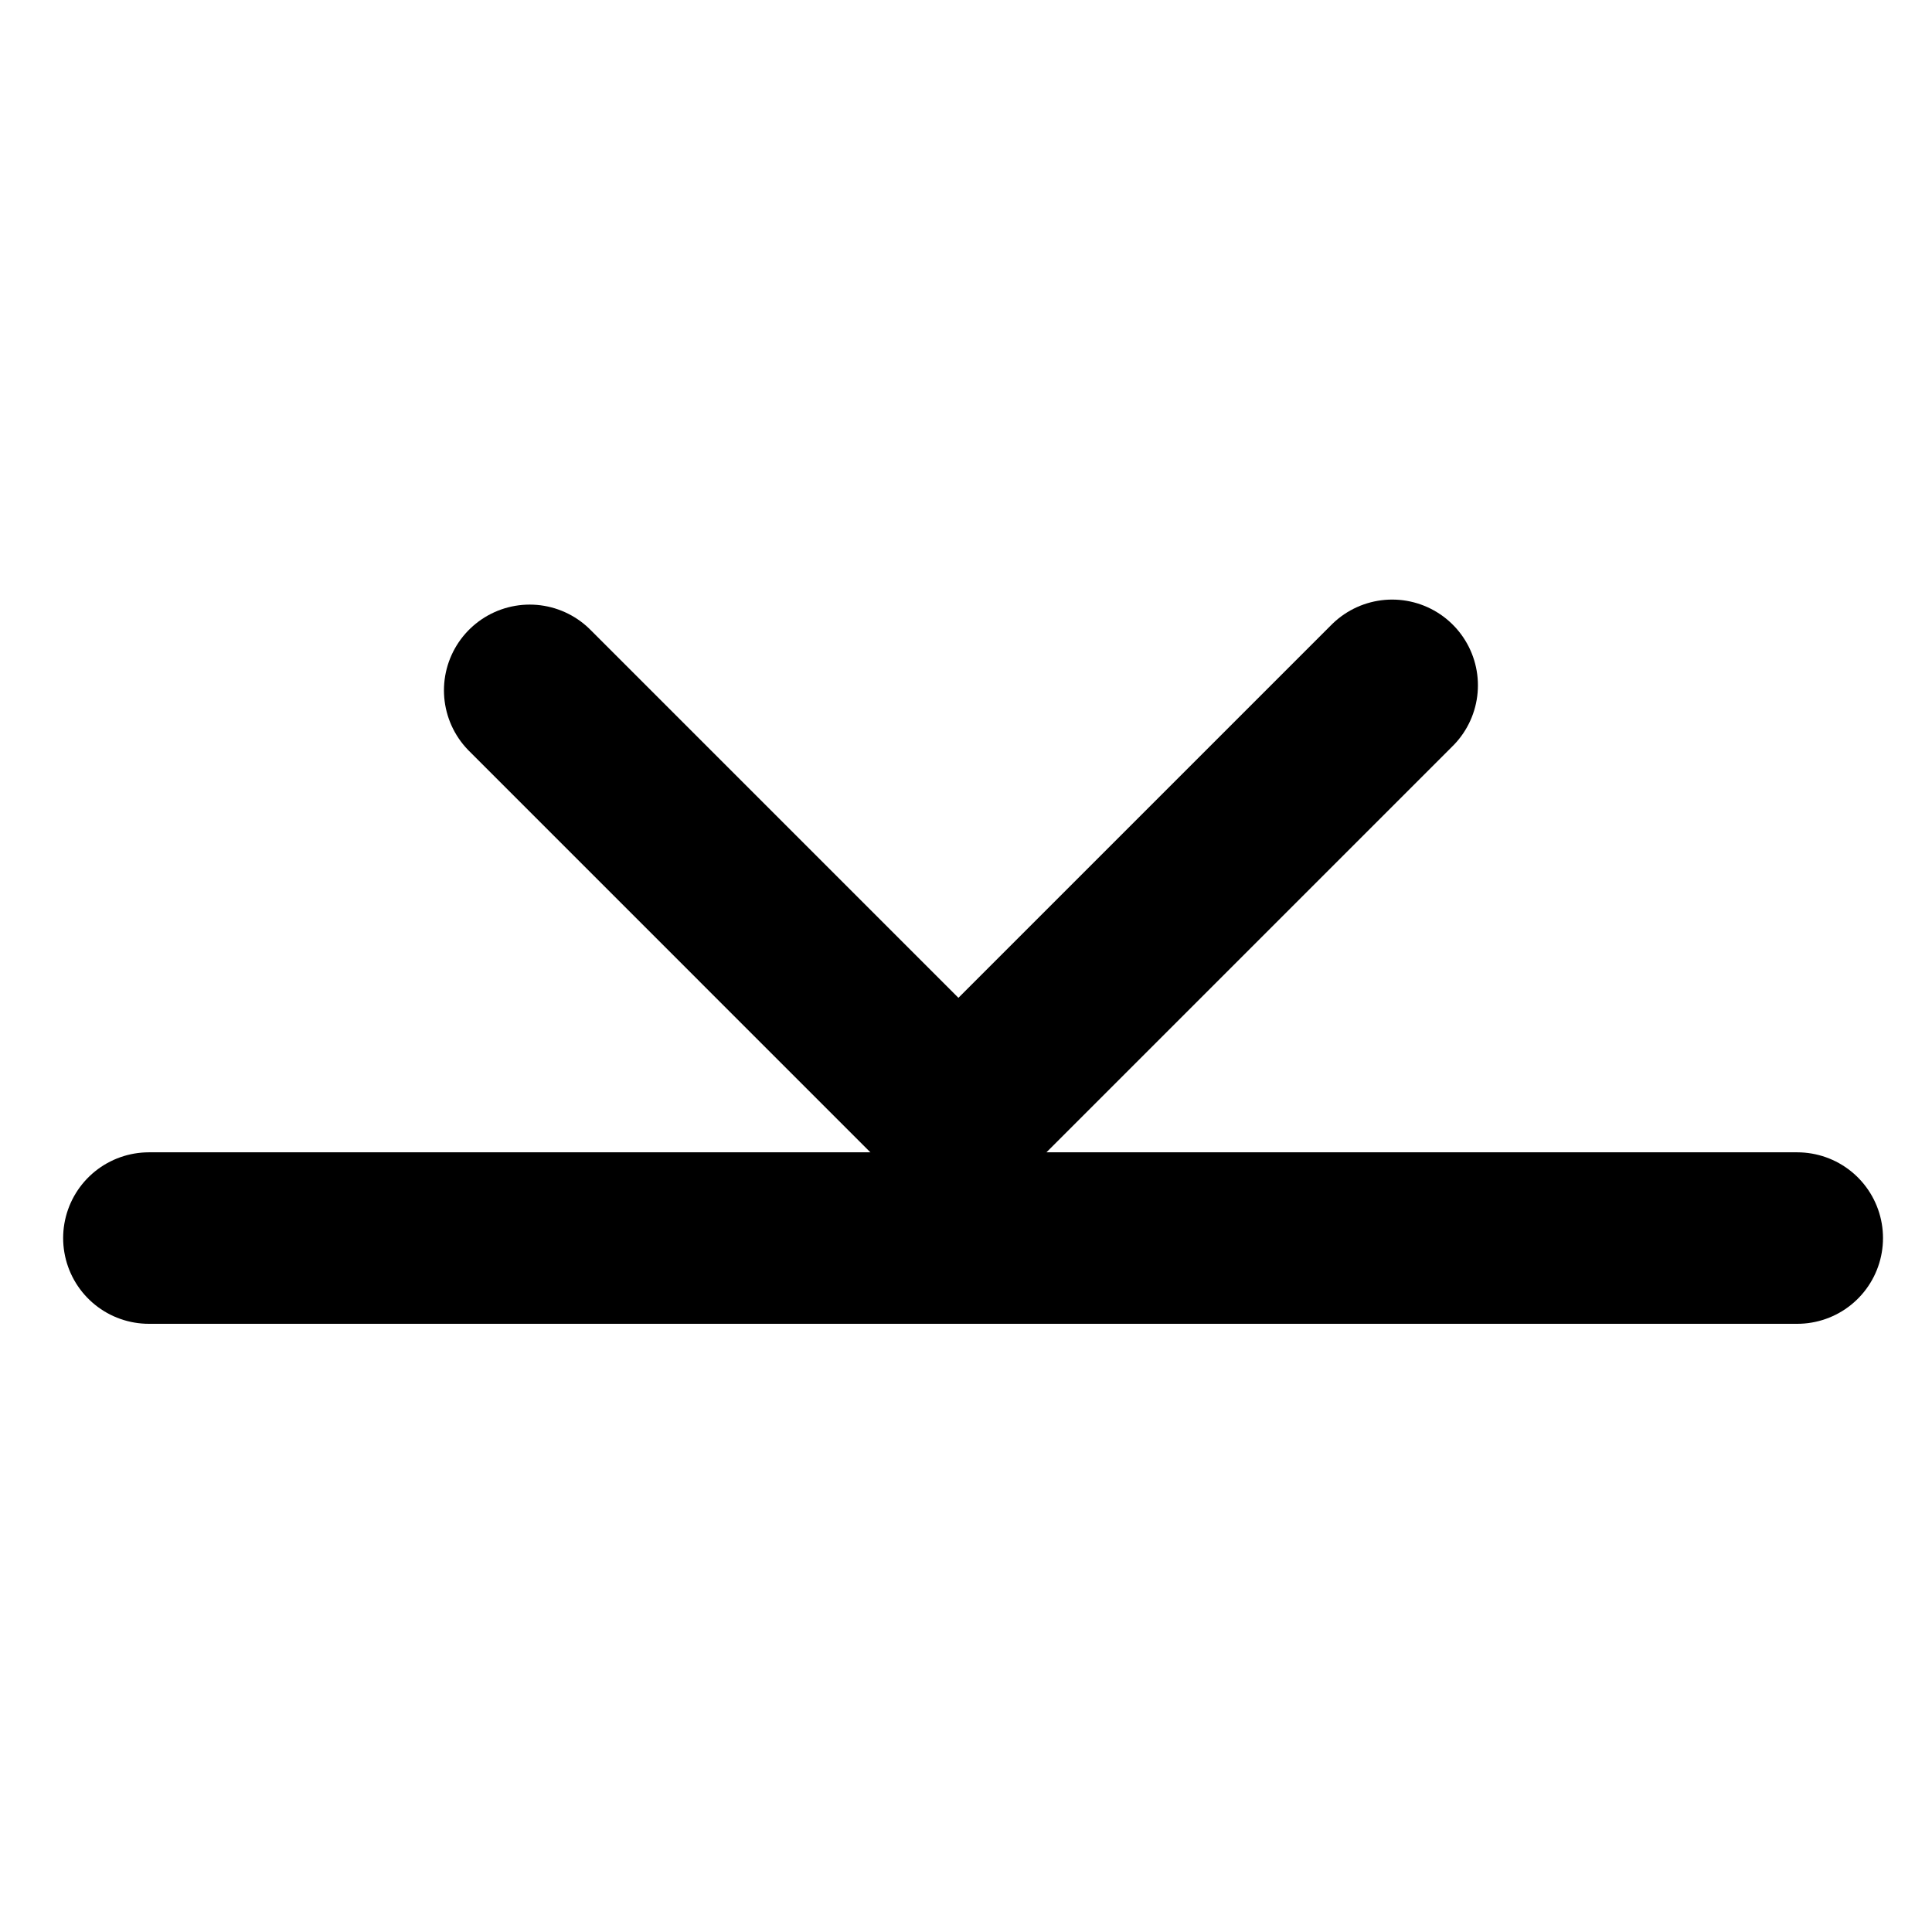
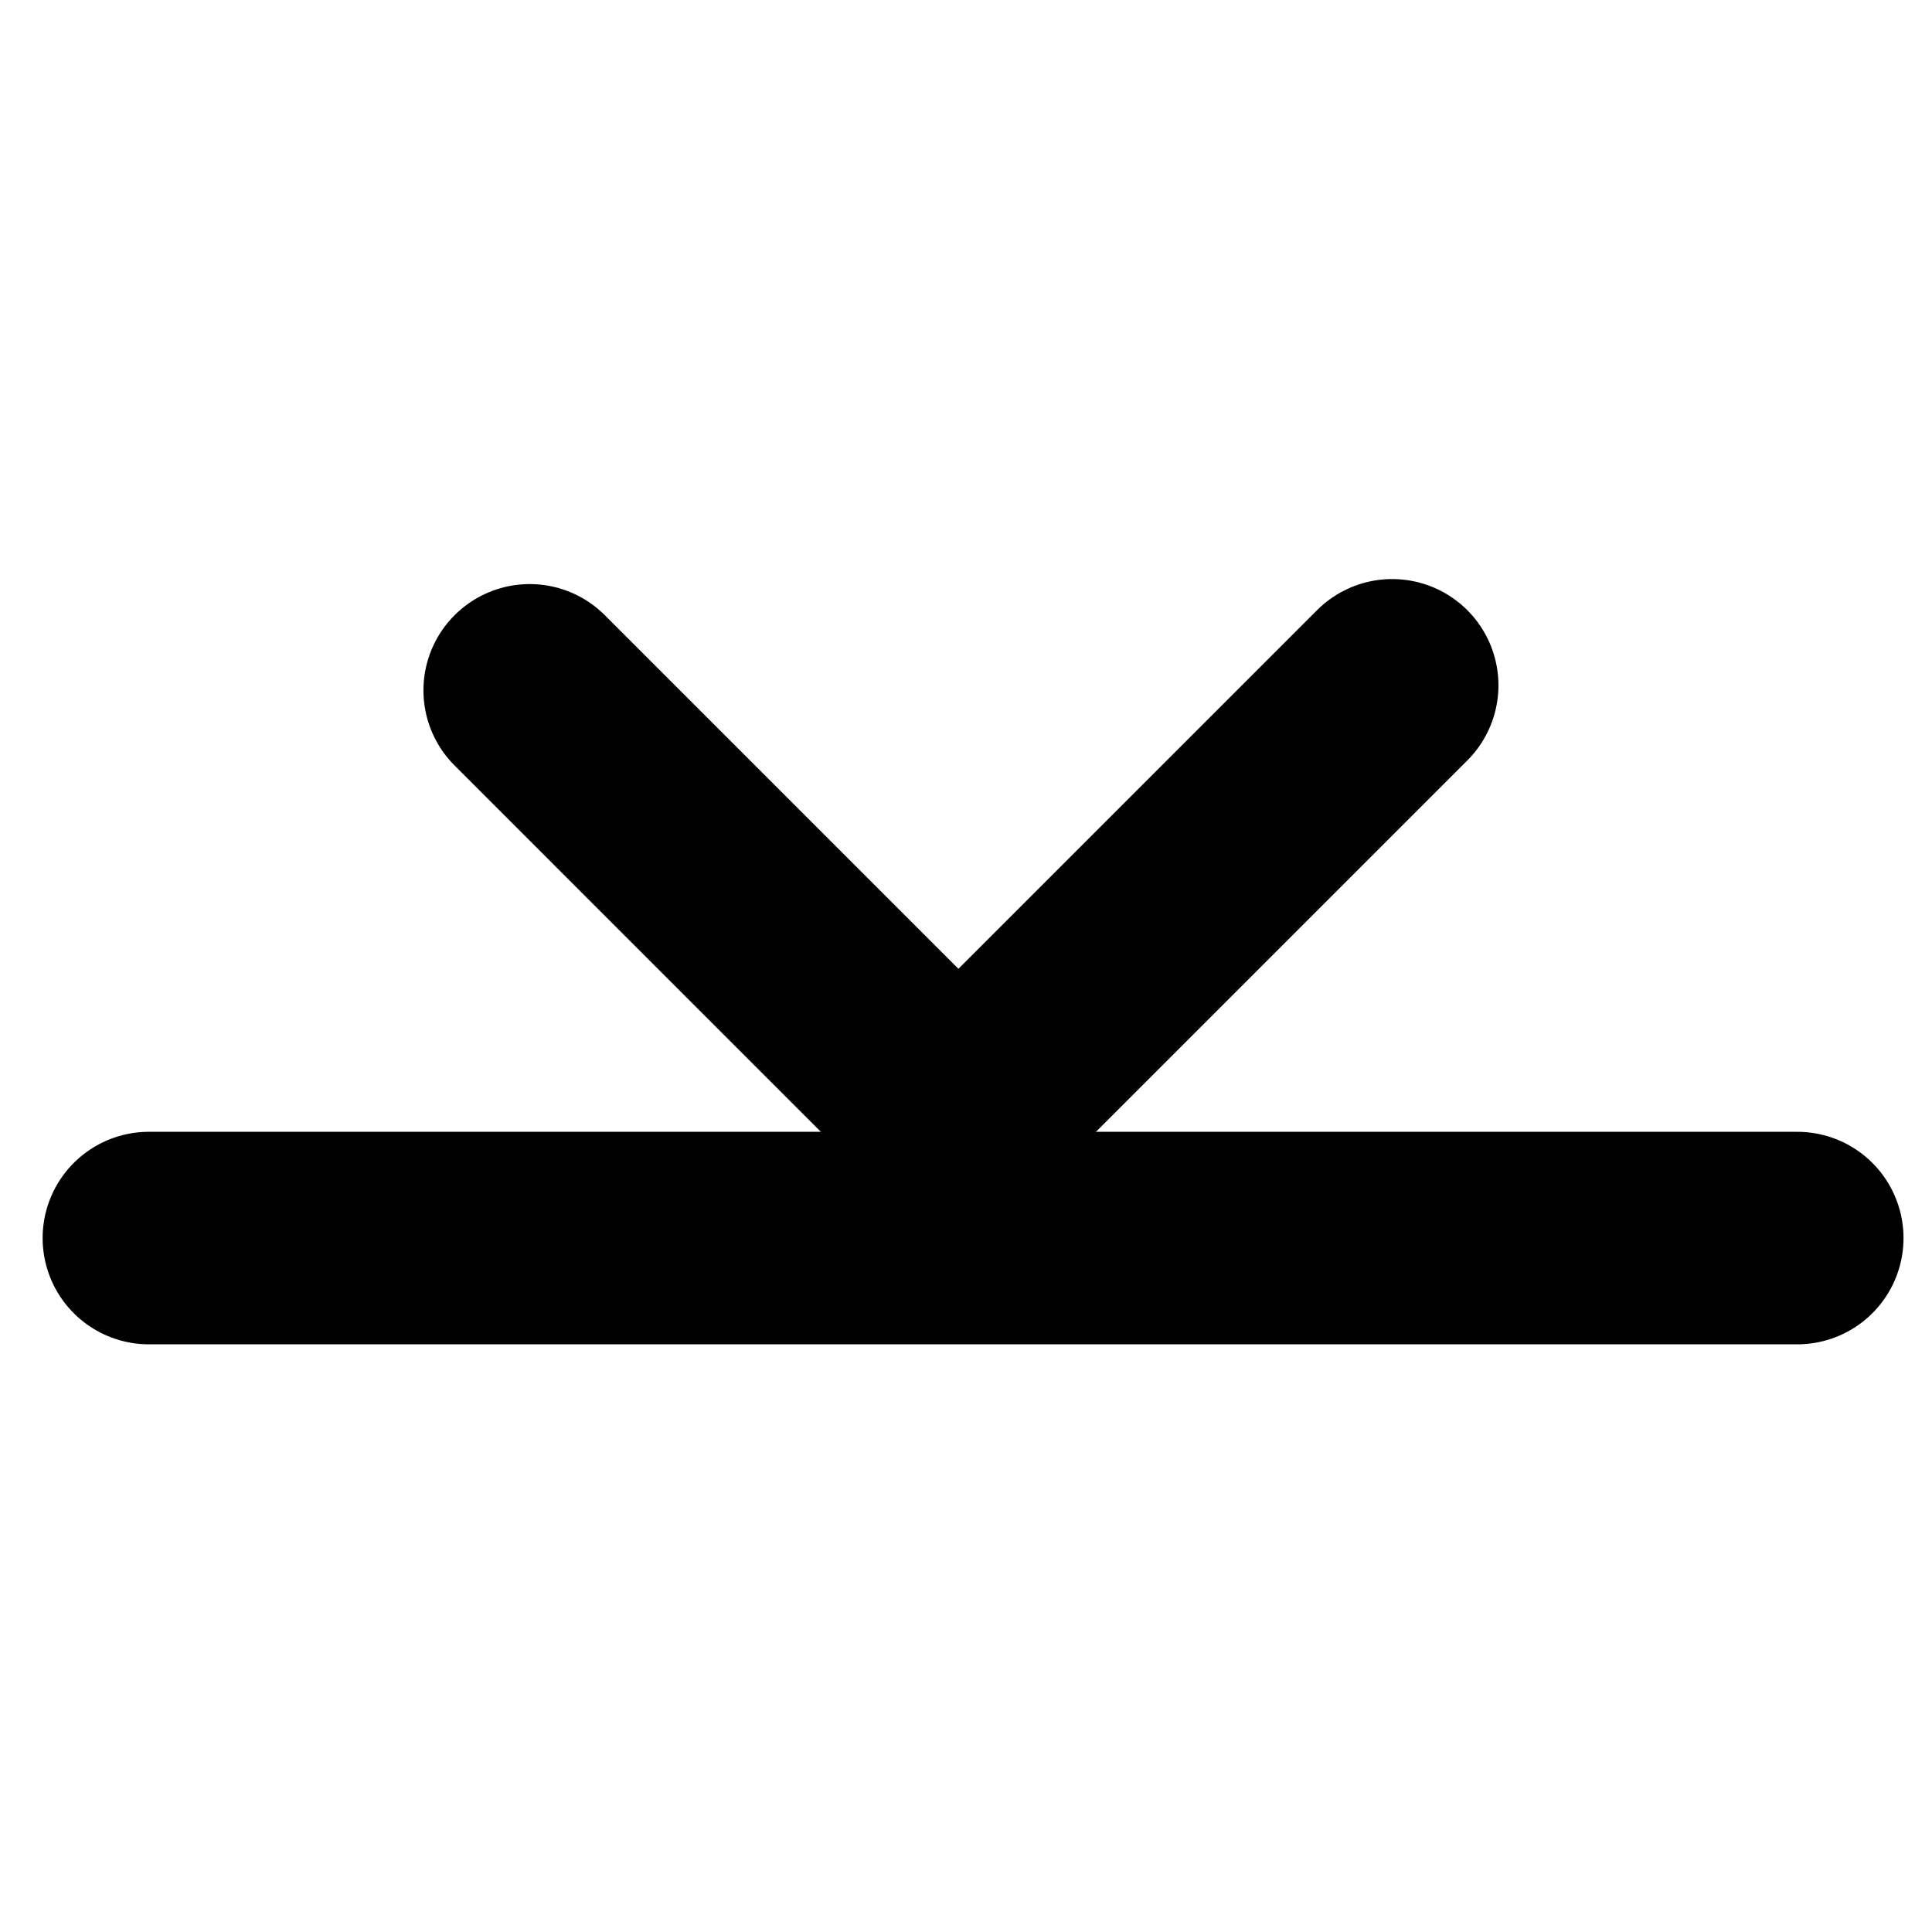
<svg xmlns="http://www.w3.org/2000/svg" version="1.1" id="Layer_1" x="0px" y="0px" width="100" height="100" viewBox="0 0 100 100" enable-background="new 0 0 841.89 595.28" xml:space="preserve">
  <defs id="defs9404" />
-   <g id="g9410" transform="matrix(0.5917471,0,0,0.5917471,19.3786,19.13809)">
-     <line style="fill:none;stroke:#000000;stroke-width:15;stroke-linecap:round" id="line9384" y2="75.951" x2="124.457" y1="75.951" x1="-19.725" />
-     <line style="fill:none;stroke:#000000;stroke-width:15;stroke-linecap:round" id="line9386" y2="65.544" x2="51.084" y1="28.042" x1="13.584" />
-     <line style="fill:none;stroke:#000000;stroke-width:15;stroke-linecap:round" id="line9388" y2="27.603" x2="89.025" y1="65.544" x1="51.084" />
+   <g id="g9410" transform="matrix(0.5917471,0,0,0.5917471,19.3786,19.13809)" style="stroke-width:18.589;stroke-miterlimit:4;stroke-dasharray:none">
+     <line style="fill:none;stroke:#000000;stroke-width:18.589;stroke-linecap:round;stroke-miterlimit:4;stroke-dasharray:none" id="line9384" y2="75.951" x2="124.457" y1="75.951" x1="-19.725" />
+     <line style="fill:none;stroke:#000000;stroke-width:18.589;stroke-linecap:round;stroke-miterlimit:4;stroke-dasharray:none" id="line9386" y2="65.544" x2="51.084" y1="28.042" x1="13.584" />
+     <line style="fill:none;stroke:#000000;stroke-width:18.589;stroke-linecap:round;stroke-miterlimit:4;stroke-dasharray:none" id="line9388" y2="27.603" x2="89.025" y1="65.544" x1="51.084" />
  </g>
</svg>
